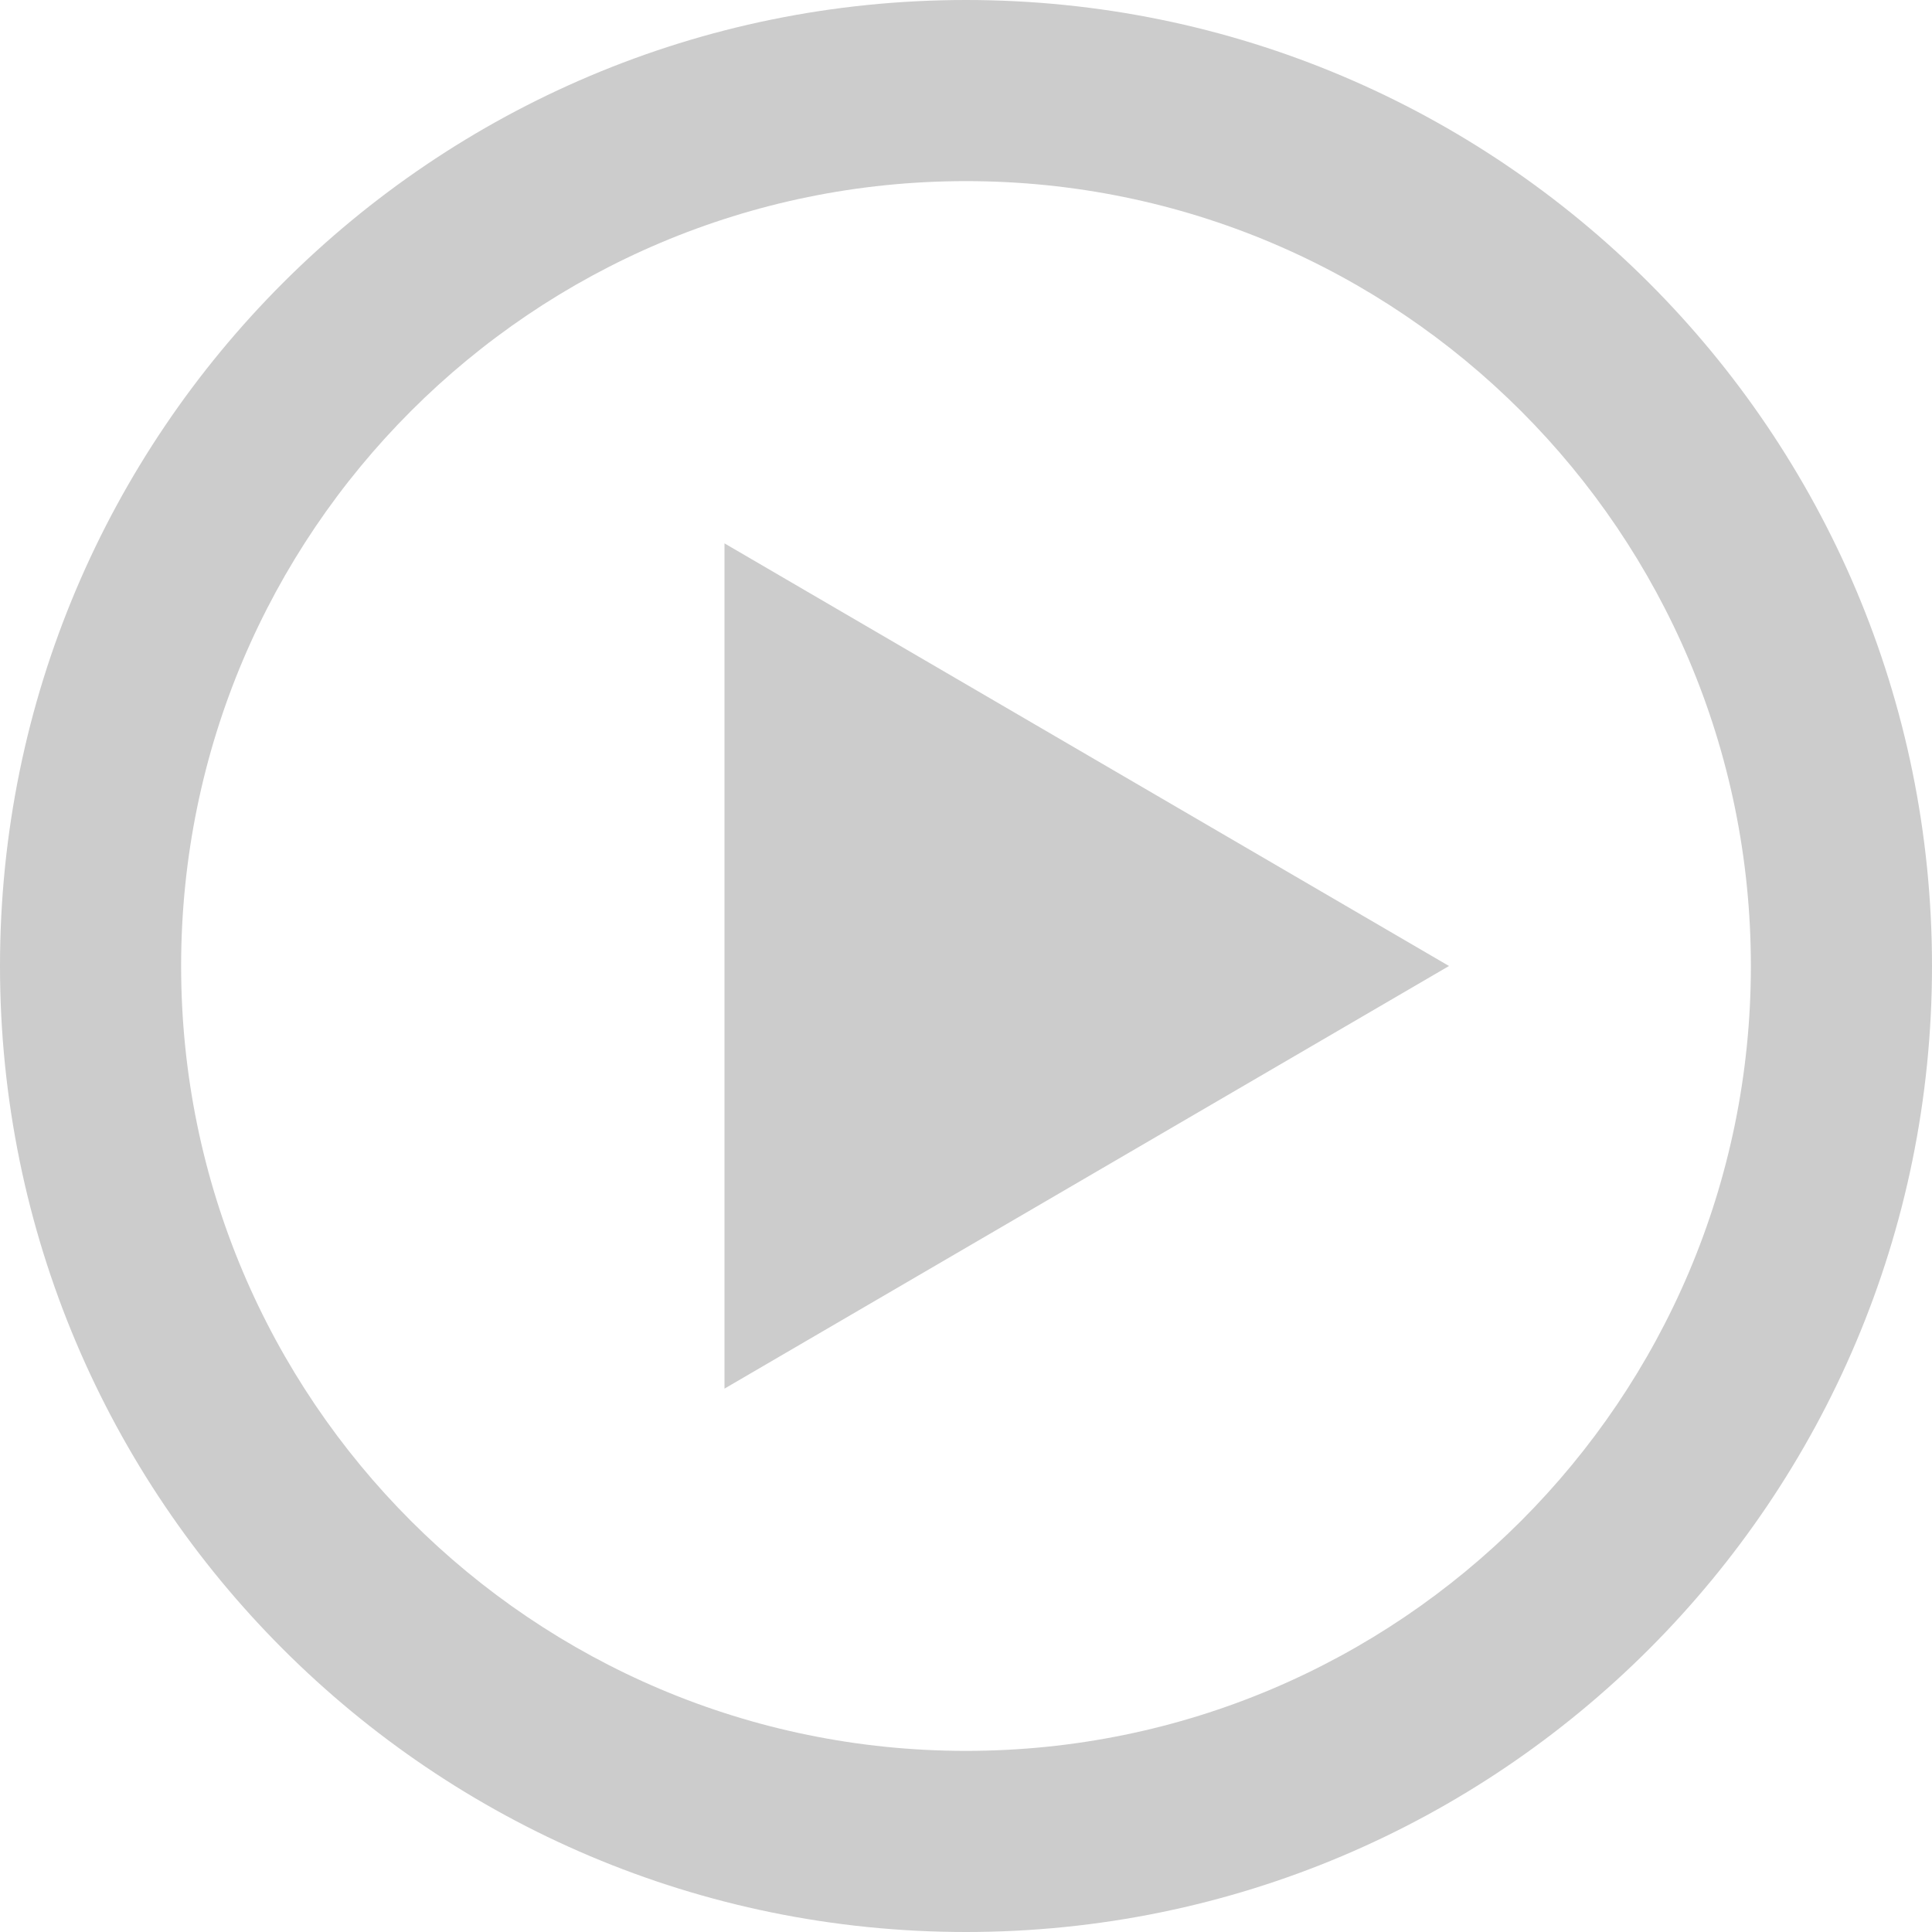
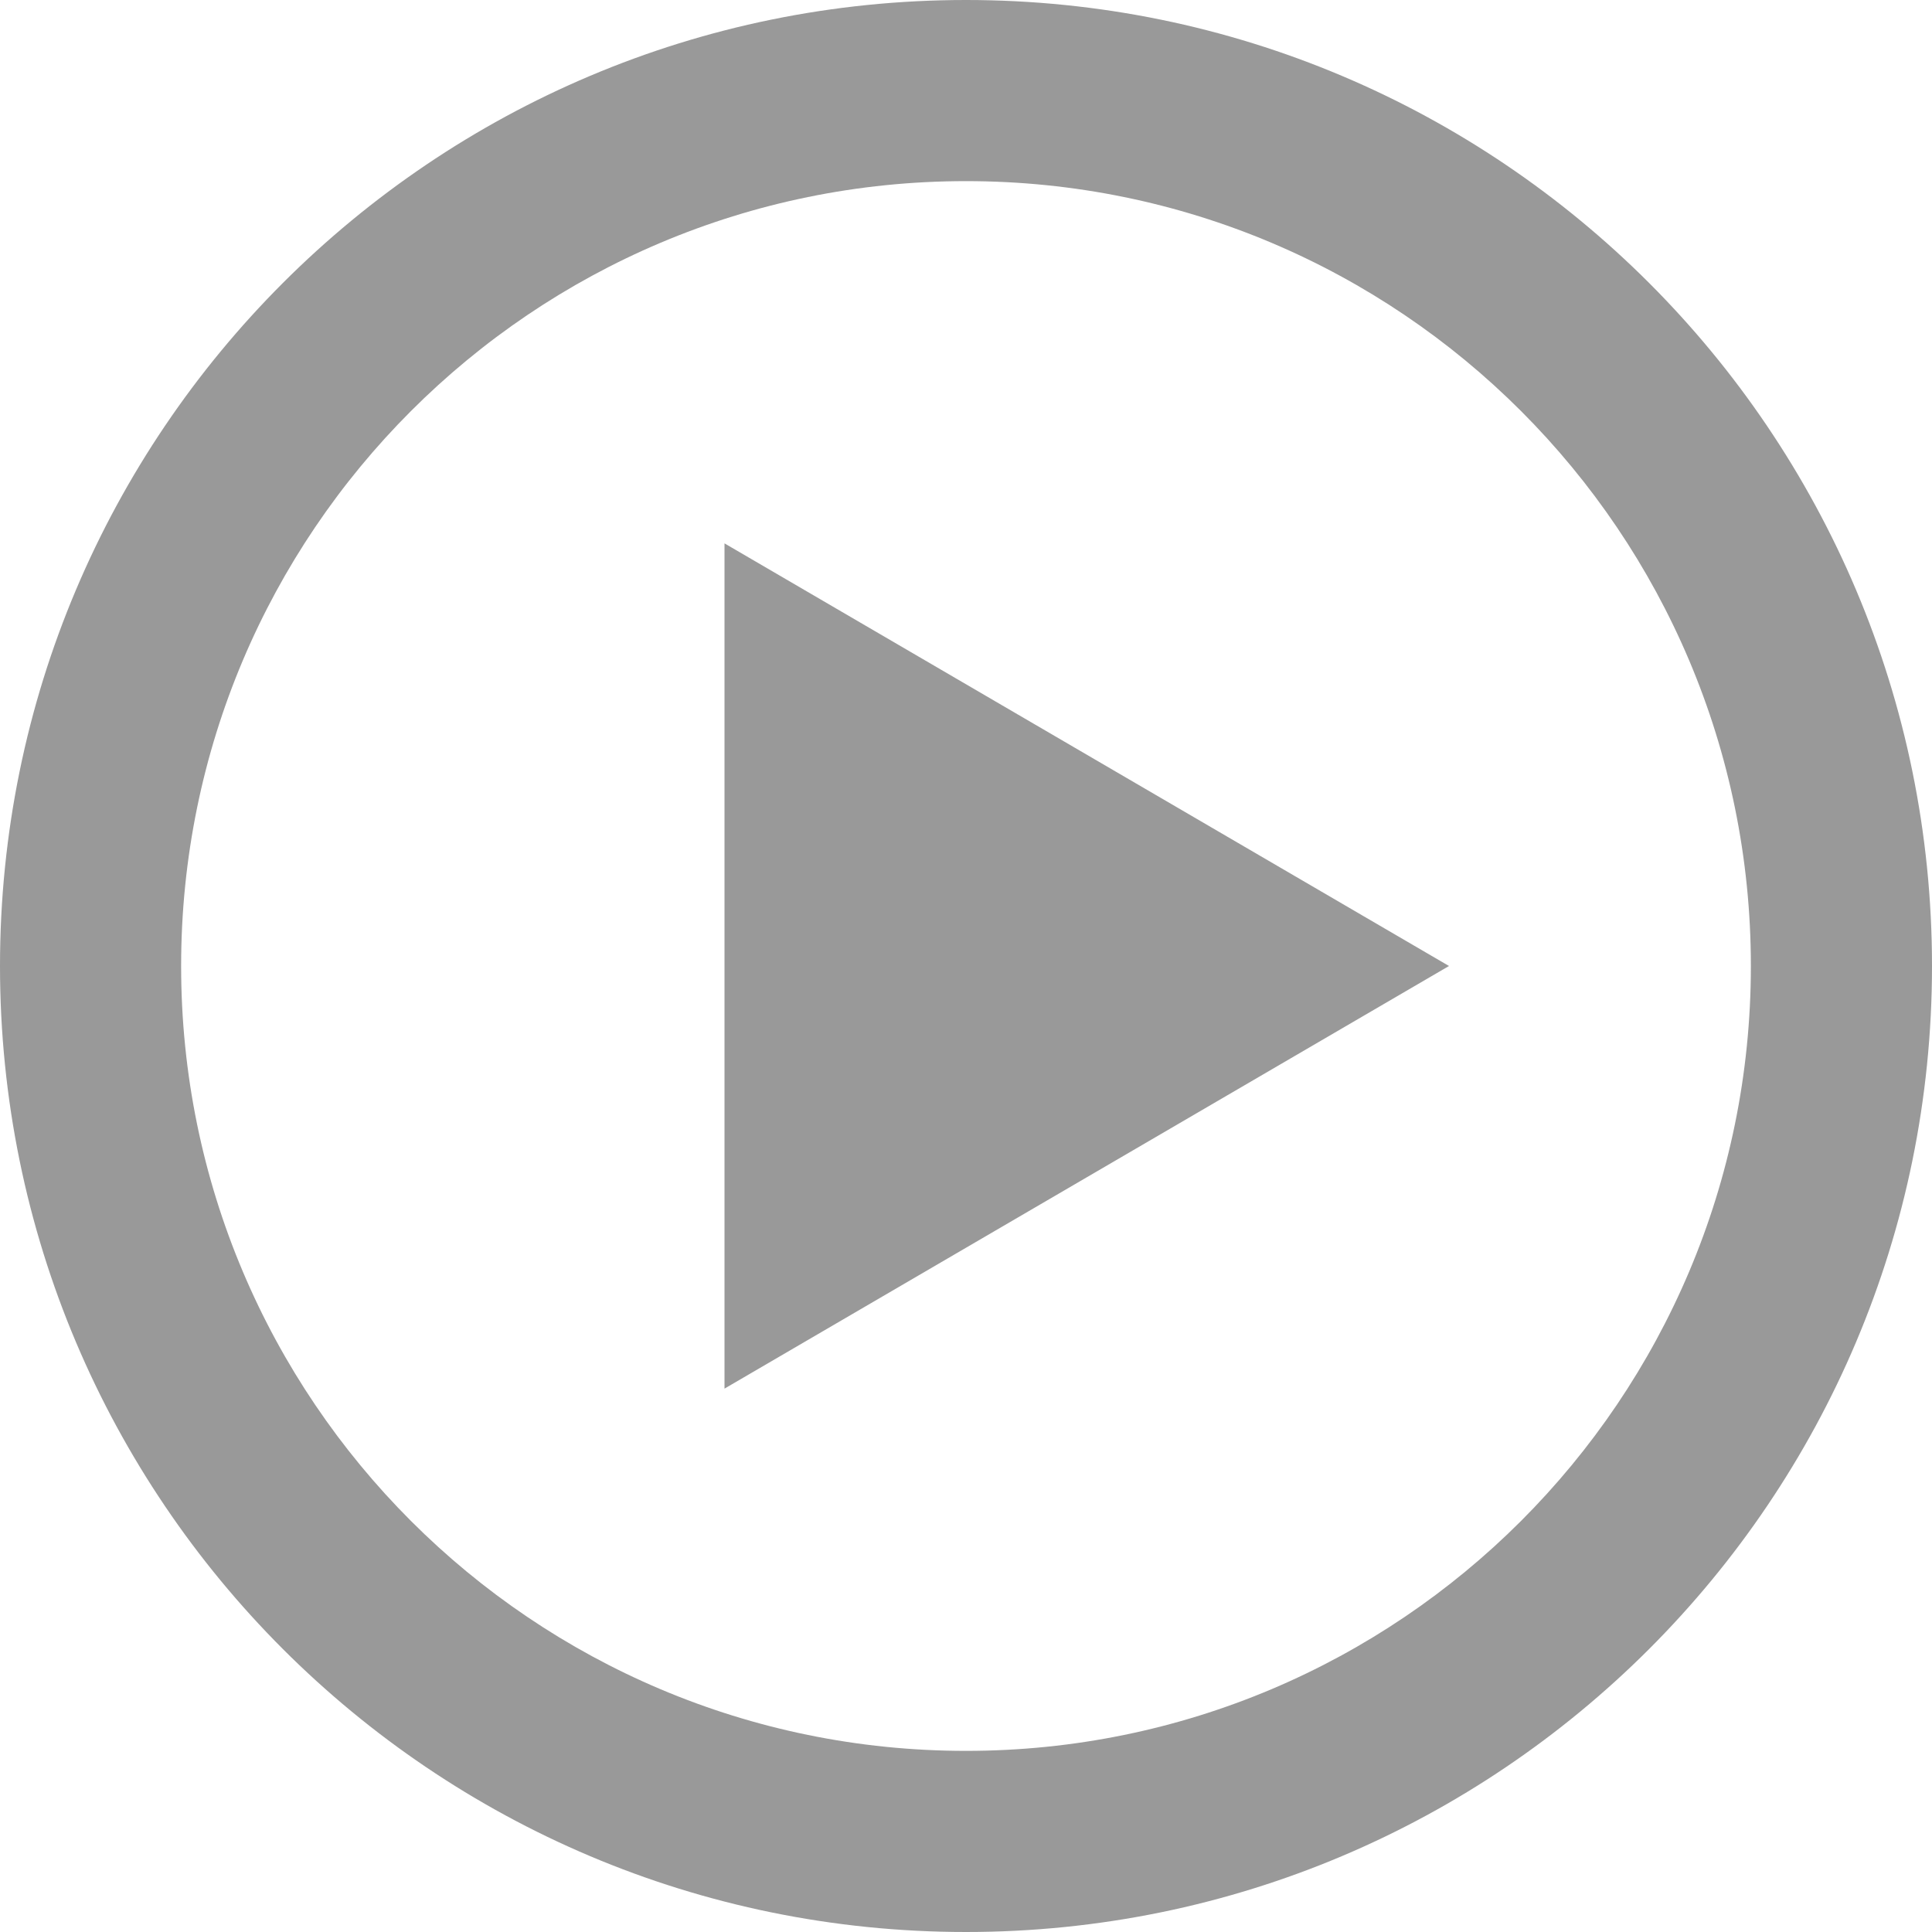
- <svg xmlns="http://www.w3.org/2000/svg" version="1.1" width="32" height="32" viewBox="0 0 32 32">
-   <path fill="#cccccc" d="M16 0c-8.837 0-16 7.163-16 16s7.163 16 16 16 16-7.163 16-16-7.163-16-16-16zM16 29c-7.18 0-13-5.82-13-13s5.82-13 13-13 13 5.82 13 13-5.82 13-13 13zM12 9l12 7-12 7z" />
+ <svg xmlns="http://www.w3.org/2000/svg" version="1.1" width="32" height="32" viewBox="0 0 32 32" id="svg2">
+   <defs id="defs8" />
+   <path fill="#cccccc" d="M16 0c-8.837 0-16 7.163-16 16s7.163 16 16 16 16-7.163 16-16-7.163-16-16-16zM16 29c-7.18 0-13-5.82-13-13s5.82-13 13-13 13 5.82 13 13-5.82 13-13 13zM12 9l12 7-12 7z" id="path4" style="fill:#999999" />
</svg>
